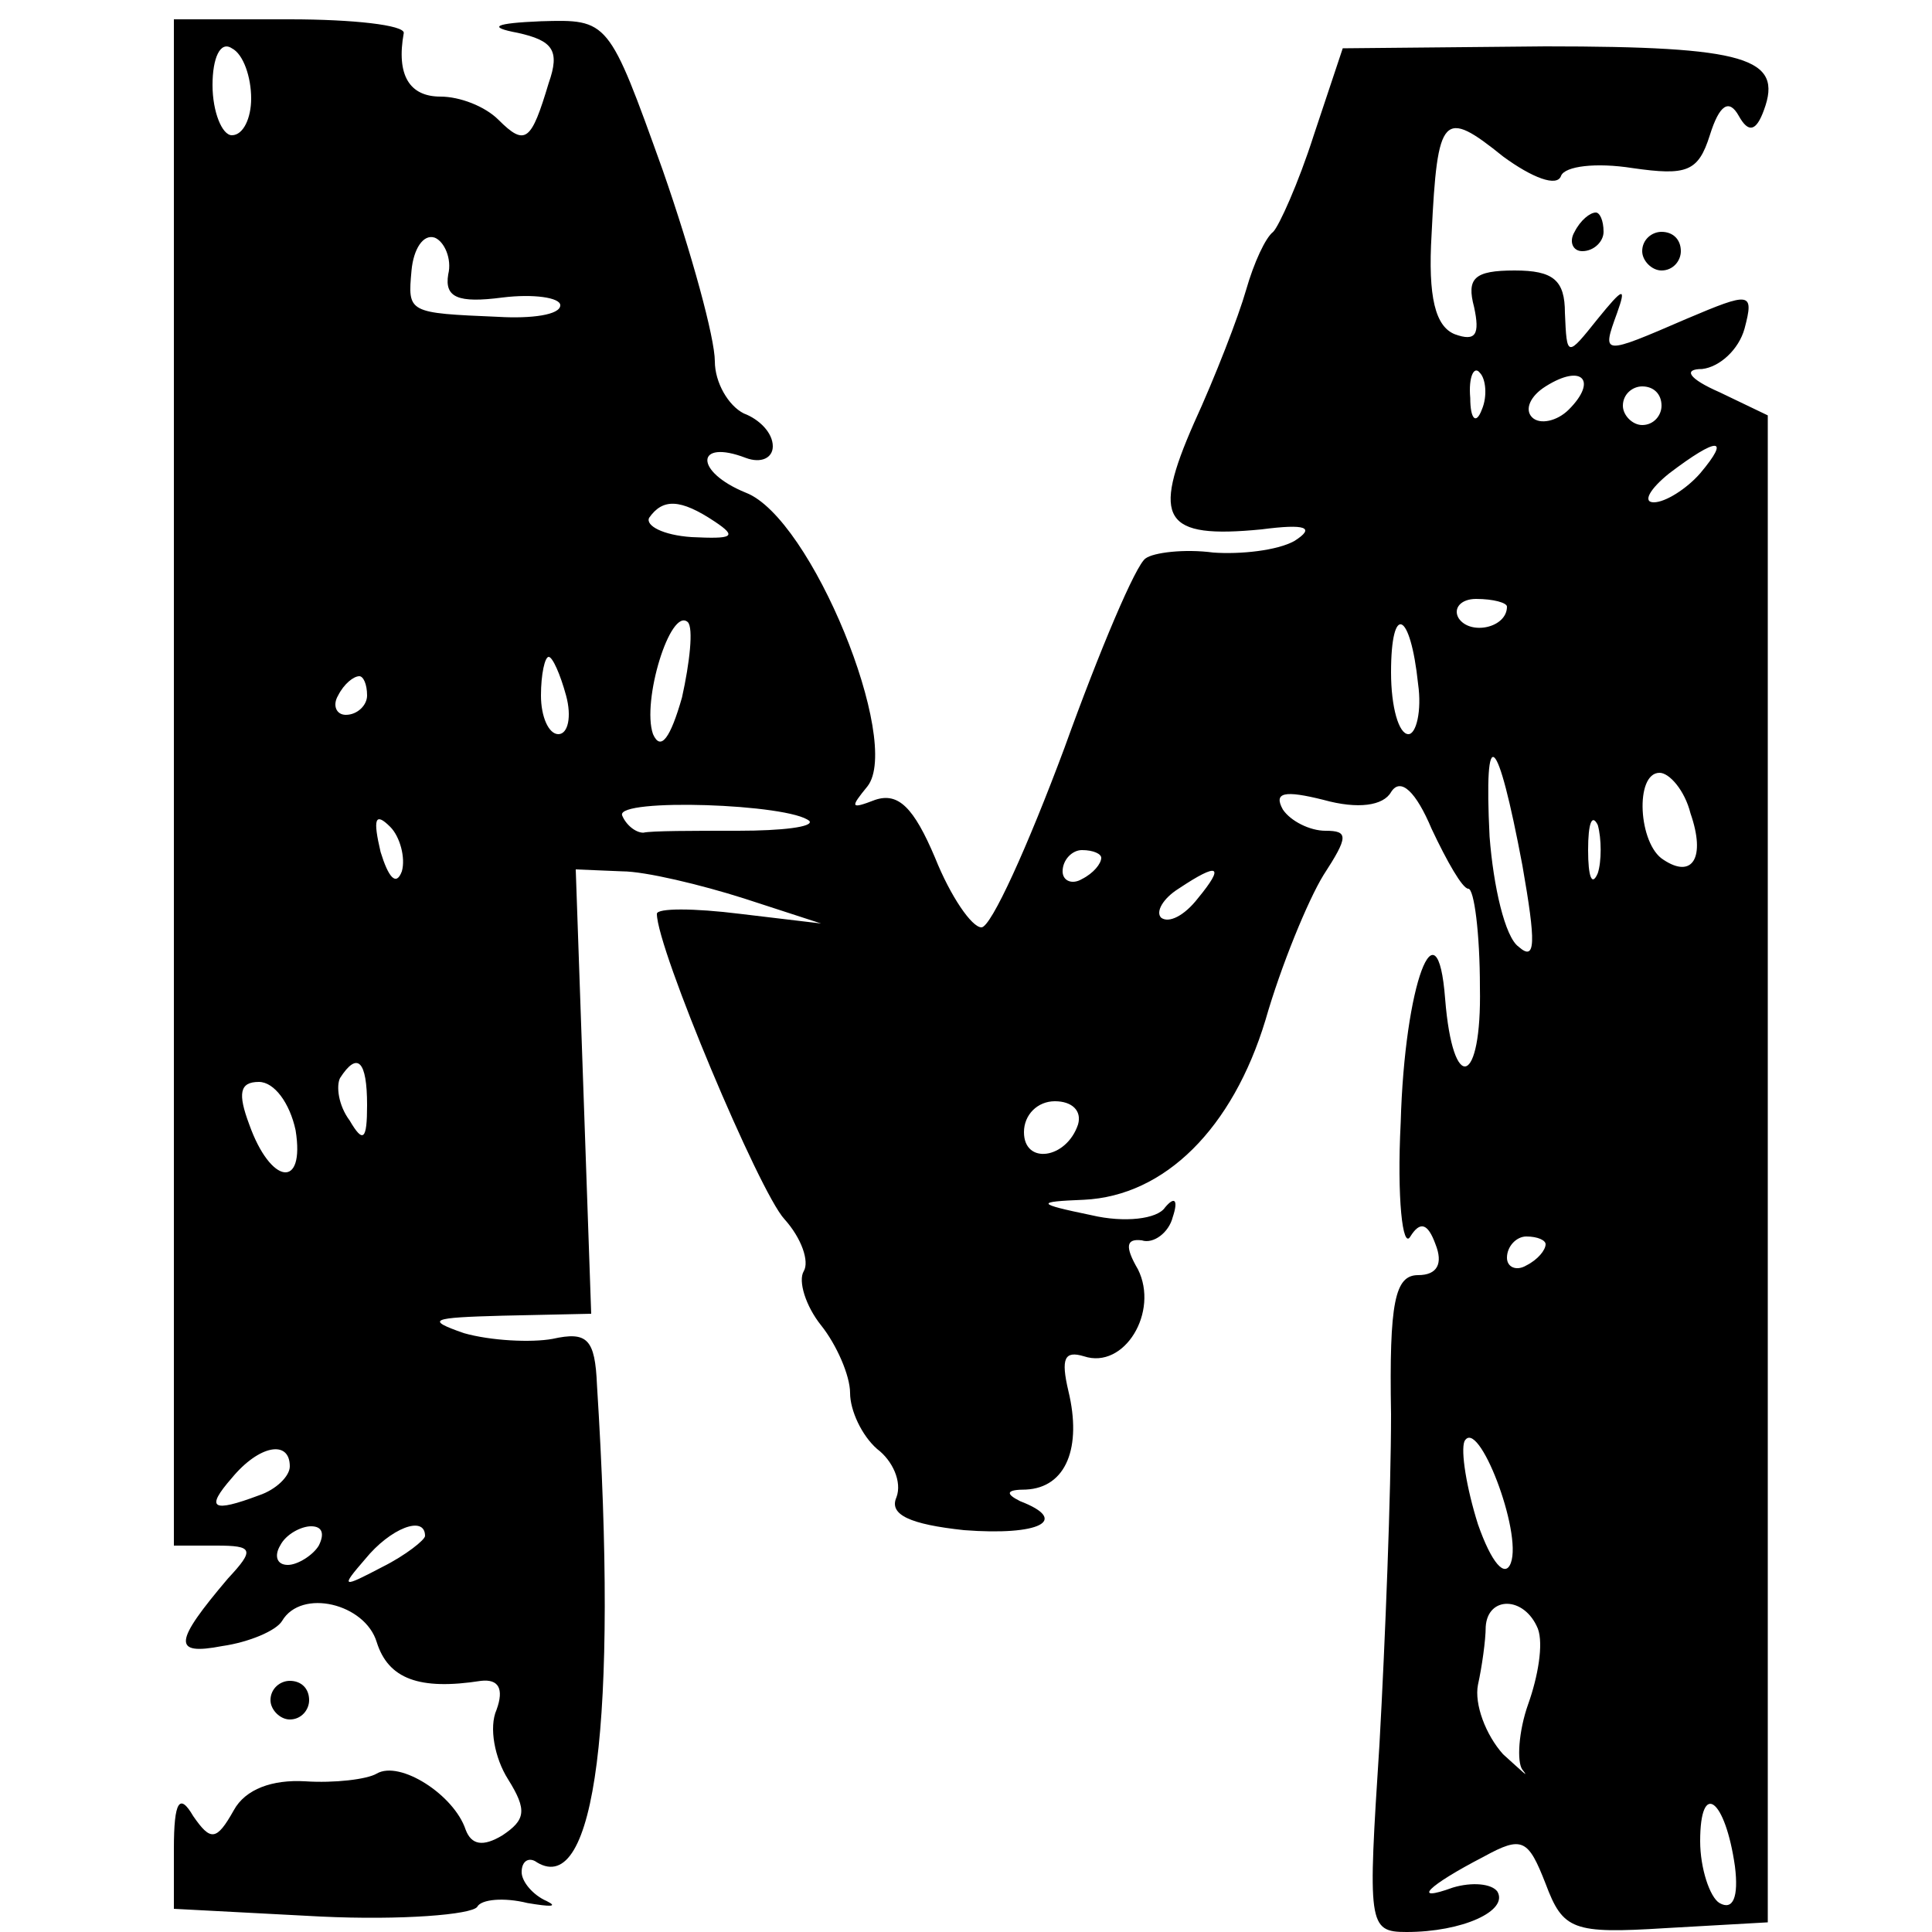
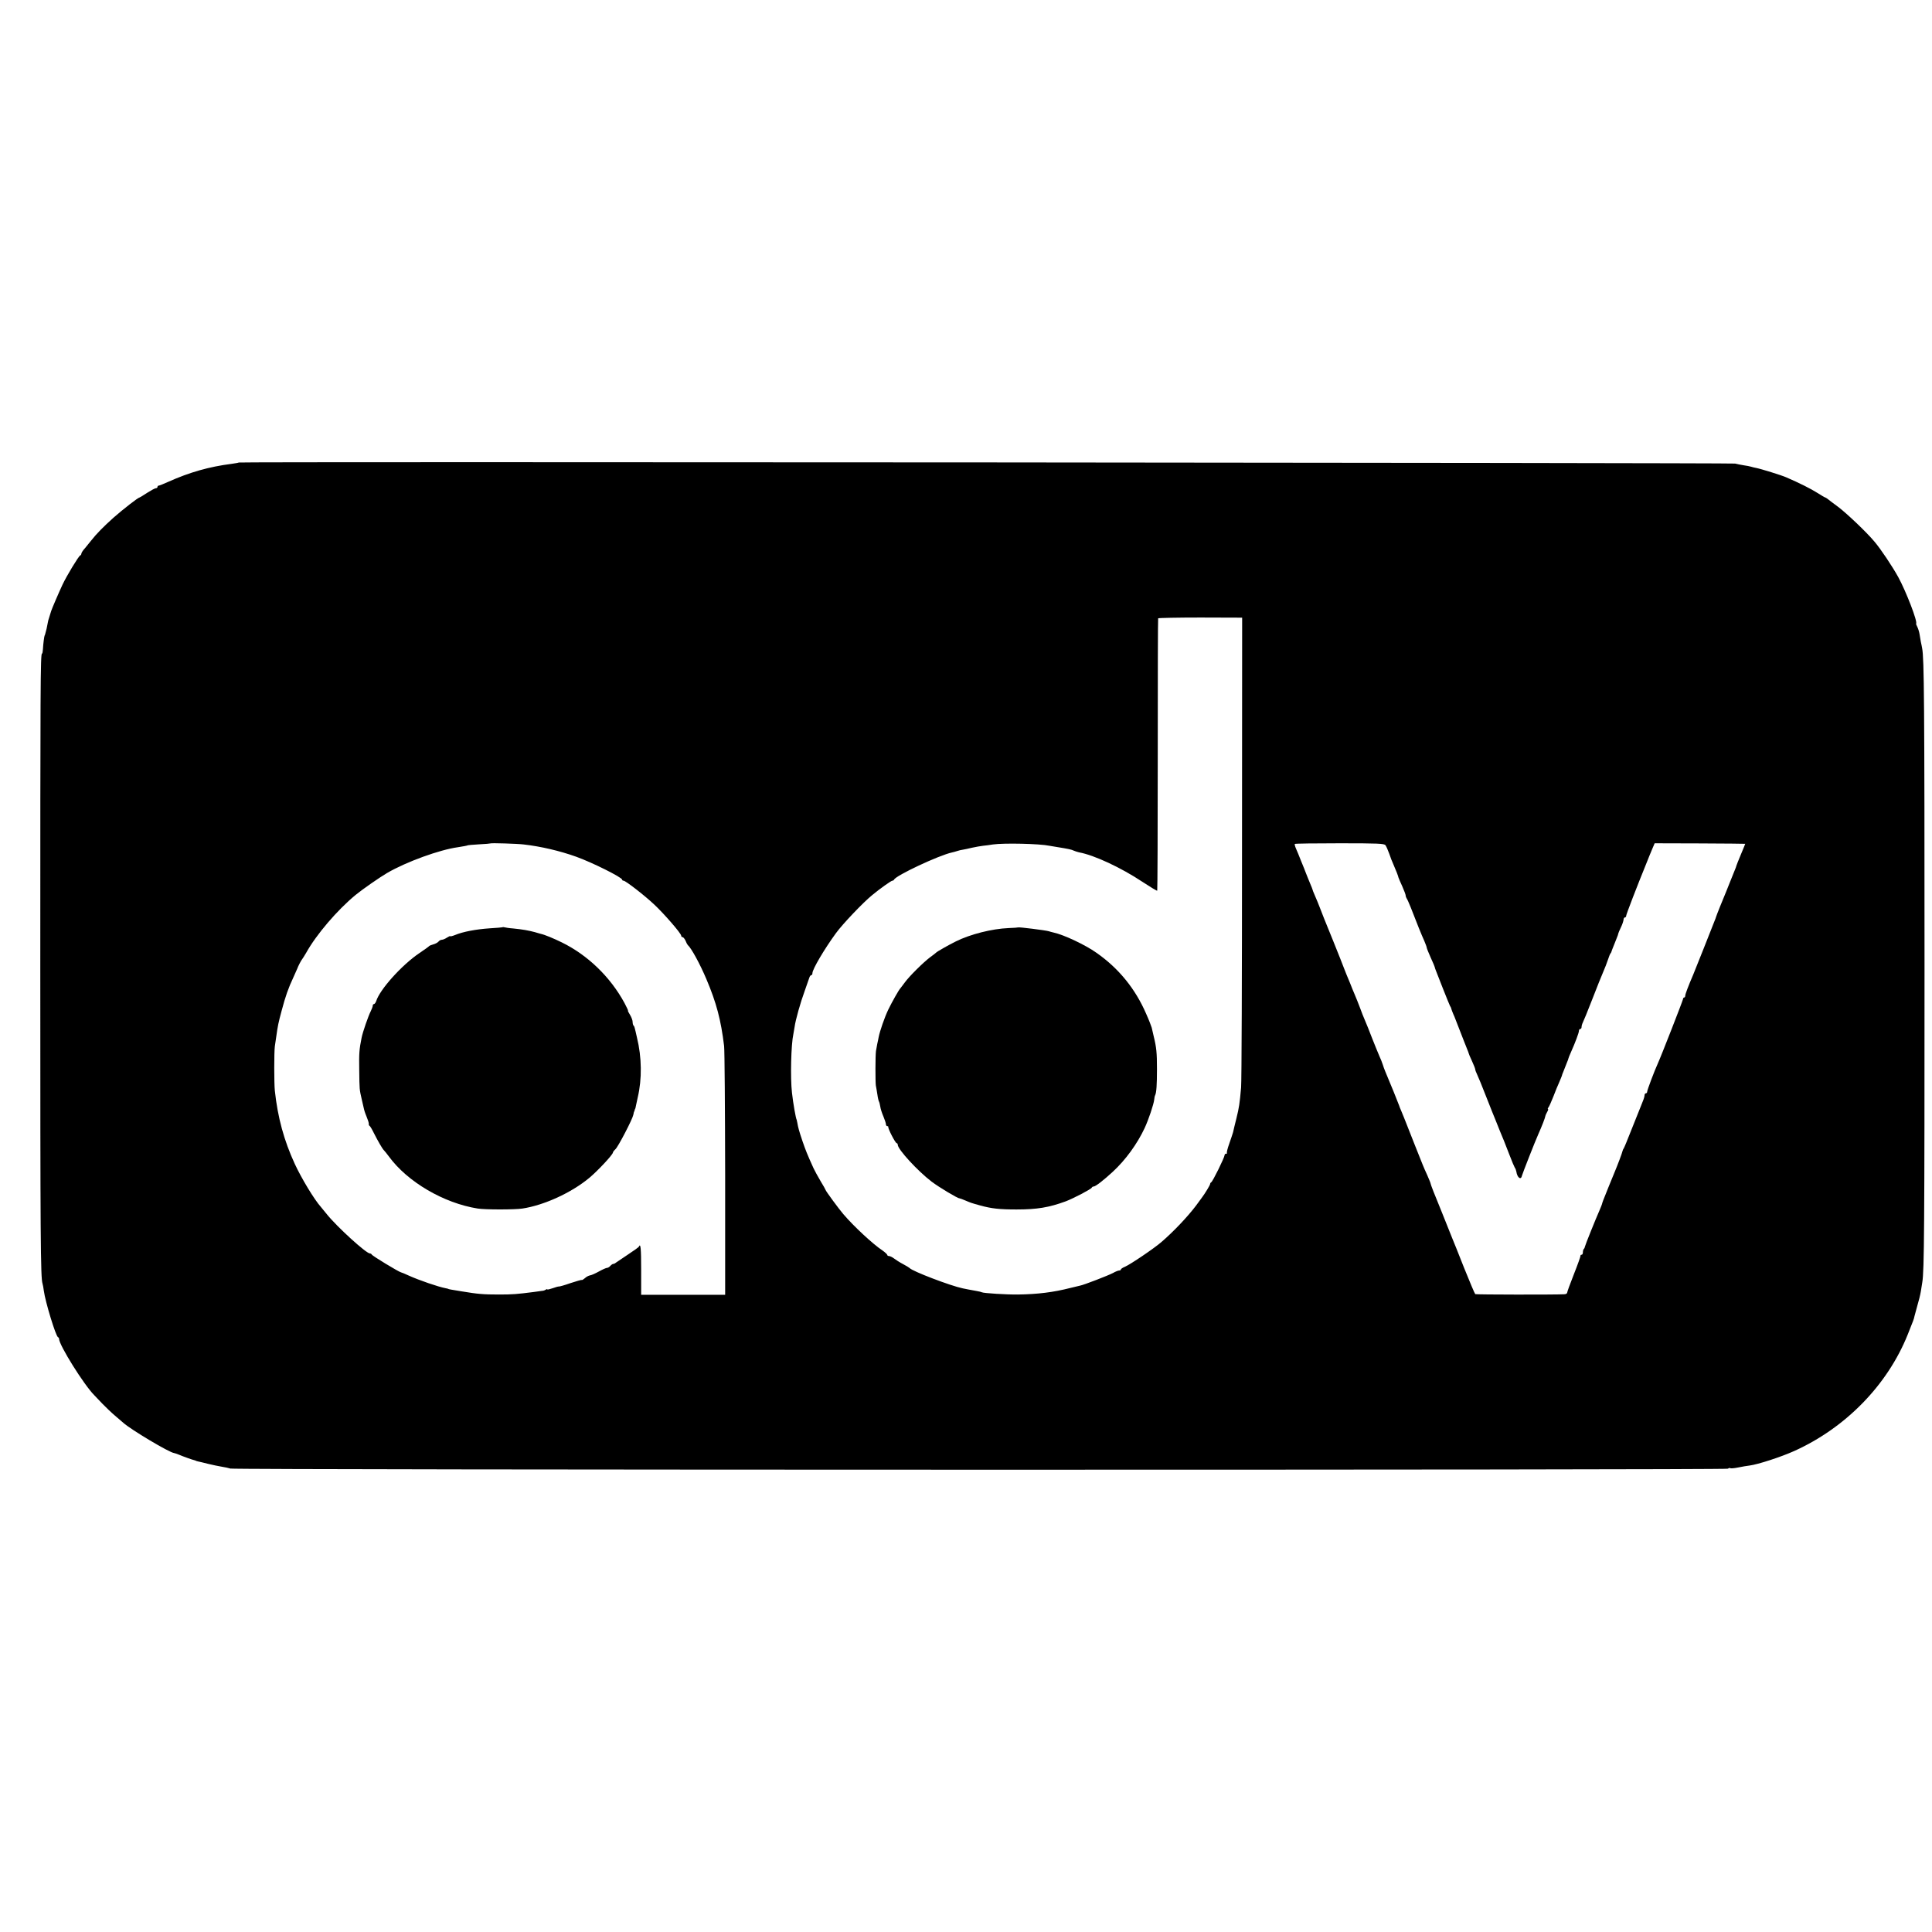
- <svg xmlns="http://www.w3.org/2000/svg" version="1.0" width="100pt" height="100pt" viewBox="0 0 100 100" preserveAspectRatio="xMidYMid meet">
-   <g transform="translate(0,100) scale(0.1,-0.1)" fill="#000000" stroke="none">
-     <path d="M90 595 l0 -395 22 0 c19 0 20 -2 6 -17 -28 -33 -29 -40 -3 -35 14 2 28 8 31 13 10 17 43 9 49 -11 6 -19 22 -25 54 -20 9 1 12 -4 8 -15 -4 -9 -1 -25 6 -36 10 -16 9 -21 -3 -29 -10 -6 -16 -5 -19 3 -6 18 -34 36 -46 29 -5 -3 -22 -5 -37 -4 -17 1 -31 -4 -37 -15 -9 -16 -12 -16 -21 -3 -7 12 -10 8 -10 -17 l0 -31 76 -4 c42 -2 78 1 81 5 2 4 14 5 26 2 12 -2 16 -2 10 1 -7 3 -13 10 -13 15 0 6 4 8 8 5 30 -18 42 73 31 247 -1 24 -5 28 -23 24 -11 -2 -32 -1 -46 3 -20 7 -17 8 20 9 l46 1 -4 115 -4 115 24 -1 c12 0 41 -7 63 -14 l40 -13 -42 5 c-24 3 -43 3 -43 0 0 -18 53 -144 66 -158 9 -10 13 -22 10 -27 -3 -5 1 -18 9 -28 8 -10 15 -26 15 -35 0 -9 6 -22 14 -29 8 -6 13 -17 10 -25 -4 -9 7 -14 35 -17 39 -3 55 5 29 15 -8 4 -7 6 3 6 21 1 29 22 22 51 -4 17 -2 21 8 18 21 -7 39 23 28 45 -7 12 -6 16 2 15 6 -2 14 4 16 12 3 9 1 11 -4 5 -4 -6 -21 -8 -38 -4 -29 6 -29 7 -4 8 42 2 77 37 94 93 8 28 22 62 30 75 13 20 13 23 1 23 -8 0 -18 5 -22 11 -5 9 1 10 21 5 18 -5 31 -3 35 4 5 8 13 0 21 -19 8 -17 16 -31 19 -31 3 0 6 -23 6 -51 1 -51 -14 -56 -18 -6 -4 52 -21 8 -23 -64 -2 -39 1 -66 5 -59 5 8 9 7 13 -4 4 -10 1 -16 -9 -16 -12 0 -15 -14 -14 -72 0 -40 -3 -117 -6 -171 -6 -93 -6 -97 14 -97 29 0 53 11 47 21 -3 4 -13 5 -23 2 -22 -8 -13 1 16 16 20 11 23 9 32 -14 9 -24 14 -26 62 -23 l53 3 0 390 0 390 -25 12 c-16 7 -19 12 -9 12 9 1 19 10 22 21 5 19 3 19 -30 5 -44 -19 -44 -19 -36 3 5 14 3 13 -10 -3 -16 -20 -16 -20 -17 3 0 17 -6 22 -26 22 -21 0 -25 -4 -21 -19 3 -14 1 -18 -10 -14 -10 4 -14 19 -12 52 3 62 6 65 37 40 15 -11 28 -16 30 -10 2 5 18 7 37 4 28 -4 34 -2 40 17 5 16 10 19 15 10 5 -9 9 -8 13 3 10 27 -9 33 -113 33 l-105 -1 -15 -45 c-8 -25 -18 -47 -21 -50 -4 -3 -10 -16 -14 -30 -4 -14 -16 -45 -27 -69 -22 -50 -16 -60 35 -55 23 3 28 1 17 -6 -9 -5 -28 -7 -42 -6 -15 2 -31 0 -35 -3 -5 -3 -24 -48 -42 -98 -19 -51 -38 -93 -43 -93 -5 0 -16 16 -24 36 -11 26 -19 34 -31 30 -13 -5 -13 -4 -4 7 18 23 -29 139 -63 152 -27 11 -26 28 0 18 8 -3 14 0 14 6 0 7 -7 14 -15 17 -8 4 -15 16 -15 27 0 12 -12 56 -27 99 -28 78 -28 78 -63 77 -24 -1 -28 -3 -12 -6 18 -4 22 -9 16 -26 -9 -30 -12 -33 -26 -19 -7 7 -20 12 -30 12 -16 0 -23 11 -19 33 0 4 -26 7 -59 7 l-60 0 0 -395z m40 354 c0 -10 -4 -19 -10 -19 -5 0 -10 12 -10 26 0 14 4 23 10 19 6 -3 10 -15 10 -26z m102 -91 c-2 -12 5 -15 28 -12 16 2 30 0 30 -4 0 -5 -15 -7 -32 -6 -47 2 -47 2 -45 24 1 11 6 19 12 17 5 -2 9 -11 7 -19z m535 -70 c-3 -8 -6 -5 -6 6 -1 11 2 17 5 13 3 -3 4 -12 1 -19z m45 0 c-6 -6 -15 -8 -19 -4 -4 4 -1 11 7 16 19 12 27 3 12 -12z m48 2 c0 -5 -4 -10 -10 -10 -5 0 -10 5 -10 10 0 6 5 10 10 10 6 0 10 -4 10 -10z m20 -35 c-7 -8 -18 -15 -24 -15 -6 0 -2 7 8 15 25 19 32 19 16 0z m-510 -25 c12 -8 9 -9 -12 -8 -15 1 -24 6 -22 10 7 10 16 10 34 -2z m410 -44 c0 -11 -19 -15 -25 -6 -3 5 1 10 9 10 9 0 16 -2 16 -4z m-427 -47 c-6 -21 -11 -28 -15 -19 -6 17 9 66 18 58 3 -3 1 -21 -3 -39z m381 7 c2 -14 -1 -26 -5 -26 -5 0 -9 14 -9 32 0 36 10 32 14 -6z m-441 -6 c3 -11 1 -20 -4 -20 -5 0 -9 9 -9 20 0 11 2 20 4 20 2 0 6 -9 9 -20z m-103 0 c0 -5 -5 -10 -11 -10 -5 0 -7 5 -4 10 3 6 8 10 11 10 2 0 4 -4 4 -10z m598 -88 c7 -40 7 -50 -2 -42 -7 5 -13 31 -15 57 -3 60 4 54 17 -15z m87 27 c8 -23 1 -34 -14 -24 -13 8 -15 45 -2 45 5 0 13 -9 16 -21z m-456 -4 c2 -3 -14 -5 -37 -5 -23 0 -45 0 -49 -1 -4 0 -9 4 -11 9 -3 9 87 6 97 -3z m-211 -26 c-3 -8 -7 -3 -11 10 -4 17 -3 21 5 13 5 -5 8 -16 6 -23z m619 -1 c-3 -7 -5 -2 -5 12 0 14 2 19 5 13 2 -7 2 -19 0 -25z m-257 8 c0 -3 -4 -8 -10 -11 -5 -3 -10 -1 -10 4 0 6 5 11 10 11 6 0 10 -2 10 -4z m50 -21 c-7 -9 -15 -13 -19 -10 -3 3 1 10 9 15 21 14 24 12 10 -5z m-430 -107 c0 -18 -2 -20 -9 -8 -6 8 -7 18 -5 22 9 14 14 9 14 -14z m-37 -13 c5 -31 -13 -28 -24 3 -6 16 -5 22 5 22 8 0 16 -11 19 -25z m405 3 c-6 -18 -28 -21 -28 -4 0 9 7 16 16 16 9 0 14 -5 12 -12z m242 -62 c0 -3 -4 -8 -10 -11 -5 -3 -10 -1 -10 4 0 6 5 11 10 11 6 0 10 -2 10 -4z m-18 -165 c-3 -8 -10 0 -17 20 -6 19 -9 38 -7 43 7 13 30 -47 24 -63z m-632 50 c0 -5 -7 -12 -16 -15 -24 -9 -28 -7 -14 9 14 17 30 20 30 6z m15 -41 c-3 -5 -11 -10 -16 -10 -6 0 -7 5 -4 10 3 6 11 10 16 10 6 0 7 -4 4 -10z m55 5 c0 -2 -10 -10 -22 -16 -21 -11 -22 -11 -9 4 13 16 31 23 31 12z m576 -48 c3 -8 0 -25 -5 -39 -5 -14 -6 -30 -3 -34 4 -5 0 -1 -10 8 -9 10 -15 26 -13 36 2 9 4 23 4 30 1 16 20 16 27 -1z m102 -123 c2 -16 -1 -23 -8 -19 -5 3 -10 18 -10 32 0 32 13 22 18 -13z" />
-     <path d="M815 880 c-3 -5 -1 -10 4 -10 6 0 11 5 11 10 0 6 -2 10 -4 10 -3 0 -8 -4 -11 -10z" />
-     <path d="M850 870 c0 -5 5 -10 10 -10 6 0 10 5 10 10 0 6 -4 10 -10 10 -5 0 -10 -4 -10 -10z" />
-     <path d="M140 120 c0 -5 5 -10 10 -10 6 0 10 5 10 10 0 6 -4 10 -10 10 -5 0 -10 -4 -10 -10z" />
+ <svg xmlns="http://www.w3.org/2000/svg" version="1.0" width="1472pt" height="1472pt" viewBox="0 0 1472 1472" preserveAspectRatio="xMidYMid meet">
+   <g transform="translate(0,1472) scale(0.1,-0.1)" fill="#000000" stroke="none">
+     <path d="M1819 11196 c-2 -2 -26 -6 -54 -10 -172 -22 -320 -64 -483 -137 -35 -16 -68 -29 -73 -29 -5 0 -9 -4 -9 -10 0 -5 -6 -10 -13 -10 -7 0 -36 -16 -66 -35 -29 -19 -55 -35 -57 -35 -11 0 -125 -89 -199 -154 -78 -70 -130 -123 -170 -174 -11 -14 -32 -40 -47 -58 -16 -17 -28 -36 -28 -42 0 -6 -4 -12 -9 -14 -12 -5 -102 -153 -135 -223 -28 -60 -80 -181 -86 -200 -5 -18 -12 -40 -17 -55 -3 -8 -7 -22 -8 -30 -1 -8 -6 -31 -10 -50 -5 -19 -10 -38 -11 -42 -1 -5 -3 -9 -4 -10 -3 -4 -11 -65 -13 -105 -1 -18 -4 -33 -7 -33 -12 0 -13 -240 -13 -2400 0 -2059 2 -2356 17 -2400 3 -8 7 -33 10 -55 11 -83 91 -346 108 -353 5 -2 8 -8 8 -13 0 -47 190 -351 269 -430 9 -9 37 -38 62 -65 26 -27 68 -67 94 -89 26 -22 55 -47 64 -55 56 -51 352 -228 388 -231 5 -1 22 -6 38 -13 30 -13 103 -39 118 -42 4 -1 8 -2 10 -4 1 -1 9 -3 17 -5 8 -1 42 -10 75 -18 33 -8 80 -18 105 -22 25 -4 54 -10 65 -14 35 -11 11397 -12 11410 -1 6 5 14 7 18 4 3 -3 29 -1 59 5 29 6 69 13 88 15 63 8 239 65 341 111 392 177 710 503 864 887 44 110 48 120 51 138 2 8 12 45 22 81 11 36 23 85 27 110 4 24 9 55 11 69 15 89 17 412 17 2405 0 2026 -3 2349 -18 2425 -2 14 -7 36 -10 50 -2 14 -7 40 -10 59 -3 19 -11 43 -17 55 -6 11 -10 22 -9 24 13 14 -76 245 -136 355 -46 83 -134 215 -182 271 -60 72 -211 215 -276 264 -38 28 -75 56 -82 62 -7 5 -15 10 -17 10 -3 0 -30 16 -60 35 -49 31 -134 74 -236 118 -36 16 -194 65 -231 72 -11 2 -28 6 -37 9 -9 3 -35 8 -57 11 -22 4 -51 9 -65 13 -27 6 -11394 15 -11401 8z m7644 -2936 c0 -965 -3 -1786 -7 -1825 -11 -124 -15 -152 -36 -237 -11 -45 -23 -92 -25 -104 -3 -11 -16 -50 -29 -87 -13 -36 -21 -68 -18 -71 3 -3 0 -6 -6 -6 -7 0 -12 -5 -12 -12 0 -16 -91 -202 -102 -206 -4 -2 -8 -8 -8 -13 0 -8 -40 -74 -63 -104 -4 -5 -24 -32 -44 -60 -64 -85 -172 -199 -264 -278 -55 -48 -234 -169 -277 -188 -18 -7 -32 -17 -32 -21 0 -5 -6 -8 -13 -8 -7 0 -28 -8 -47 -19 -36 -19 -222 -91 -250 -96 -8 -2 -42 -10 -75 -18 -129 -33 -249 -48 -400 -50 -87 -1 -263 10 -274 17 -3 2 -22 7 -41 10 -19 3 -46 8 -60 11 -14 3 -34 7 -45 9 -92 19 -386 131 -405 155 -3 3 -25 17 -50 30 -25 13 -56 33 -69 43 -13 10 -30 18 -37 18 -8 0 -14 4 -14 9 0 4 -17 20 -37 34 -71 47 -218 183 -298 277 -33 38 -135 177 -135 184 0 2 -17 33 -38 67 -21 35 -45 80 -54 99 -49 108 -59 134 -84 206 -27 80 -33 104 -39 139 -2 11 -4 21 -5 23 -6 7 -27 125 -36 207 -13 113 -7 367 11 448 2 12 6 36 9 52 7 54 45 188 77 275 17 47 33 93 36 103 3 9 9 17 14 17 5 0 9 7 9 16 0 29 90 182 179 304 51 70 207 234 276 290 59 49 145 110 154 110 5 0 11 4 13 8 12 31 343 186 441 207 10 2 28 7 40 11 12 4 31 9 42 10 11 2 43 8 70 15 28 6 66 13 85 15 19 2 53 6 75 10 85 12 355 6 431 -10 12 -2 39 -7 60 -10 81 -13 110 -19 125 -27 9 -4 27 -10 40 -13 116 -21 321 -117 482 -224 61 -40 112 -71 114 -68 2 2 4 468 4 1036 0 568 1 1035 3 1039 2 3 147 6 322 6 l318 -1 -1 -1754z m-5473 26 c132 -15 276 -49 399 -93 123 -44 351 -158 351 -175 0 -5 5 -8 11 -8 15 0 160 -112 234 -182 74 -69 205 -220 205 -237 0 -6 5 -11 10 -11 6 0 16 -12 23 -27 6 -16 14 -30 17 -33 27 -23 94 -146 142 -260 76 -179 111 -311 135 -510 4 -36 7 -477 8 -980 l0 -915 -320 0 -320 0 0 188 c0 164 -4 209 -17 179 -1 -4 -39 -31 -83 -60 -44 -29 -85 -57 -92 -62 -7 -6 -16 -10 -21 -10 -5 0 -15 -7 -22 -15 -7 -8 -18 -15 -25 -15 -7 0 -34 -12 -61 -27 -27 -15 -58 -29 -68 -30 -11 -2 -29 -11 -39 -21 -11 -9 -21 -16 -23 -14 -3 2 -42 -9 -87 -24 -45 -16 -85 -27 -89 -26 -4 1 -25 -5 -47 -13 -23 -8 -41 -12 -41 -9 0 3 -6 2 -12 -2 -7 -5 -19 -9 -28 -9 -8 -1 -37 -5 -65 -9 -126 -16 -157 -19 -265 -19 -117 0 -162 4 -282 24 -81 13 -103 17 -103 19 0 1 -9 3 -20 5 -57 11 -200 60 -280 96 -27 13 -55 24 -60 25 -16 3 -220 126 -223 136 -2 4 -8 8 -14 8 -28 0 -250 202 -328 299 -19 24 -39 48 -45 55 -51 57 -148 218 -199 328 -82 178 -130 353 -152 558 -6 57 -6 294 0 338 3 18 8 52 11 75 12 85 16 104 41 197 29 109 50 170 90 255 15 33 28 62 29 65 5 16 31 66 36 70 3 3 17 26 32 51 76 137 236 325 377 441 51 42 185 135 240 167 146 85 400 177 539 196 40 6 76 13 76 15 0 1 38 4 85 7 47 2 86 6 87 7 4 4 205 -2 253 -8z m6566 -6 c6 -8 19 -37 29 -65 9 -27 23 -64 31 -80 22 -51 37 -89 39 -101 2 -5 14 -36 29 -67 14 -32 26 -63 26 -70 0 -7 4 -17 8 -23 4 -5 18 -36 31 -69 45 -117 83 -211 102 -252 10 -24 19 -47 19 -52 0 -5 14 -40 31 -78 17 -37 31 -70 31 -73 0 -6 -1 -1 63 -165 26 -66 50 -124 53 -130 4 -5 7 -12 8 -15 1 -7 14 -42 25 -65 4 -11 21 -54 37 -95 16 -41 33 -84 37 -95 5 -11 9 -22 10 -25 1 -3 7 -18 13 -33 7 -16 12 -30 12 -32 0 -3 11 -29 25 -59 14 -30 25 -59 25 -64 0 -5 6 -22 14 -38 8 -16 40 -94 71 -174 31 -80 63 -158 70 -175 7 -16 22 -55 34 -85 12 -30 26 -64 31 -75 4 -11 23 -58 41 -105 18 -47 36 -90 40 -96 5 -6 10 -19 12 -30 7 -48 36 -68 43 -31 2 11 102 266 123 312 30 68 53 126 56 145 0 3 6 15 13 28 7 12 10 22 6 22 -3 0 -2 6 4 13 5 6 22 44 37 82 15 39 35 89 46 112 10 24 19 45 19 47 0 3 5 17 12 33 6 15 12 30 13 33 1 3 7 18 13 33 7 16 12 30 12 33 0 2 8 23 19 47 34 76 61 149 61 163 0 8 5 14 10 14 6 0 10 7 10 15 0 8 4 23 9 33 5 9 38 89 72 177 34 88 72 183 84 210 12 28 28 68 35 90 7 22 16 45 20 50 5 6 8 12 8 15 1 3 6 19 13 35 7 17 13 32 14 35 1 3 7 18 13 33 7 16 12 31 12 35 1 4 9 25 20 47 11 22 19 48 20 58 0 9 5 17 10 17 6 0 10 6 10 13 0 10 82 223 155 402 5 11 9 22 10 25 1 3 6 16 12 30 6 14 17 41 25 60 l15 35 344 -1 c189 -1 345 -2 346 -3 0 0 -14 -37 -33 -81 -18 -44 -34 -82 -34 -85 0 -3 -7 -22 -16 -43 -8 -20 -24 -59 -35 -87 -11 -27 -23 -59 -28 -70 -20 -47 -74 -181 -76 -190 -1 -5 -7 -21 -13 -35 -5 -14 -42 -106 -81 -205 -40 -99 -76 -189 -80 -200 -39 -91 -61 -149 -61 -161 0 -8 -4 -14 -8 -14 -5 0 -9 -6 -9 -12 -1 -11 -168 -439 -193 -493 -24 -52 -80 -200 -80 -212 0 -7 -4 -13 -10 -13 -5 0 -10 -6 -10 -14 0 -8 -5 -27 -12 -43 -6 -15 -12 -30 -13 -33 -1 -3 -6 -16 -12 -30 -6 -14 -35 -86 -64 -160 -29 -74 -55 -137 -58 -140 -3 -3 -7 -12 -9 -20 -2 -13 -38 -108 -62 -165 -5 -11 -24 -58 -43 -105 -19 -47 -38 -94 -42 -105 -4 -11 -9 -25 -10 -31 -2 -6 -10 -27 -18 -45 -28 -63 -109 -264 -111 -276 -1 -7 -5 -16 -9 -19 -4 -4 -7 -16 -7 -26 0 -10 -4 -18 -10 -18 -5 0 -9 -3 -8 -7 1 -5 -21 -67 -50 -140 -29 -73 -52 -137 -52 -143 0 -5 -10 -11 -22 -11 -73 -4 -671 -3 -678 1 -4 3 -42 93 -85 200 -42 107 -83 209 -90 225 -7 17 -25 62 -40 100 -15 39 -33 84 -40 100 -57 138 -85 211 -85 217 0 4 -12 33 -26 65 -32 70 -29 65 -98 238 -30 77 -61 154 -67 170 -7 17 -13 32 -14 35 -1 3 -9 22 -18 44 -9 21 -17 40 -17 43 0 3 -74 186 -105 258 -7 17 -16 41 -20 55 -4 14 -16 43 -26 65 -10 22 -34 83 -55 135 -20 52 -44 113 -54 135 -10 22 -27 66 -39 99 -12 32 -30 77 -40 100 -9 22 -26 61 -35 86 -10 25 -22 54 -27 65 -4 11 -27 67 -49 125 -23 58 -46 116 -52 130 -16 38 -23 56 -69 170 -22 58 -45 114 -49 125 -4 11 -15 36 -24 57 -9 20 -16 38 -16 41 0 2 -8 22 -17 43 -9 22 -17 41 -18 44 -1 3 -7 19 -14 35 -6 17 -23 59 -38 95 -14 36 -31 78 -39 95 -7 16 -11 32 -9 35 2 3 156 5 342 5 292 0 340 -2 349 -15z" />
+     <path d="M7757 7654 c-1 -1 -33 -4 -72 -5 -126 -5 -294 -47 -405 -103 -58 -29 -143 -77 -150 -86 -3 -3 -22 -18 -43 -33 -53 -40 -159 -145 -193 -192 -16 -22 -31 -42 -34 -45 -11 -10 -65 -106 -93 -164 -28 -59 -63 -161 -72 -206 -3 -14 -7 -38 -11 -53 -3 -16 -8 -41 -10 -55 -5 -38 -5 -232 -1 -262 3 -14 8 -45 12 -70 3 -24 9 -48 12 -53 3 -4 7 -22 10 -39 2 -16 13 -50 24 -75 10 -24 19 -51 19 -59 0 -8 5 -14 10 -14 6 0 9 -3 8 -7 -3 -12 54 -123 64 -123 4 0 8 -5 8 -12 0 -35 152 -200 258 -281 57 -43 197 -127 212 -127 4 0 25 -8 46 -17 43 -18 38 -17 114 -38 84 -23 144 -30 275 -30 156 0 247 15 375 62 58 22 194 93 198 104 2 5 9 9 15 9 14 0 77 49 145 112 97 89 187 213 243 333 31 67 69 181 73 217 1 13 4 28 7 33 10 19 14 80 14 200 0 124 -4 165 -25 250 -6 28 -13 57 -15 65 -2 8 -20 56 -42 105 -82 190 -208 346 -378 465 -86 61 -249 138 -328 155 -10 2 -27 7 -37 10 -22 7 -229 33 -233 29z" />
+     <path d="M3828 7655 c-1 -1 -46 -5 -98 -8 -103 -7 -204 -26 -263 -51 -20 -8 -37 -12 -37 -9 0 3 -11 -2 -25 -11 -13 -9 -31 -16 -38 -16 -8 0 -20 -6 -26 -14 -7 -8 -24 -17 -39 -21 -15 -4 -29 -10 -32 -13 -3 -4 -36 -28 -75 -54 -132 -89 -301 -276 -329 -366 -4 -12 -12 -22 -17 -22 -5 0 -9 -6 -9 -12 0 -7 -7 -26 -15 -42 -18 -34 -62 -161 -70 -203 -18 -89 -20 -120 -18 -243 2 -157 1 -146 20 -230 18 -79 18 -80 27 -105 5 -11 12 -32 18 -47 6 -15 9 -30 8 -34 -1 -4 2 -10 7 -13 4 -3 18 -26 30 -51 32 -63 66 -123 79 -135 5 -5 22 -26 36 -45 142 -195 419 -357 678 -398 57 -9 281 -9 340 0 165 25 373 120 509 233 63 52 181 178 181 194 0 4 9 16 19 25 21 19 130 229 136 261 2 11 4 21 5 23 2 1 4 7 5 12 1 6 3 11 5 13 1 1 3 10 5 21 2 10 8 39 14 65 33 140 31 306 -6 456 -7 33 -15 65 -17 72 -1 7 -5 16 -9 19 -4 4 -7 17 -7 28 0 12 -9 36 -20 54 -11 17 -18 32 -15 32 2 0 -10 26 -27 58 -108 199 -280 365 -478 462 -61 30 -131 59 -160 65 -3 1 -23 6 -45 13 -49 13 -94 21 -165 28 -30 2 -60 7 -67 9 -6 2 -13 2 -15 0z" />
  </g>
</svg>
